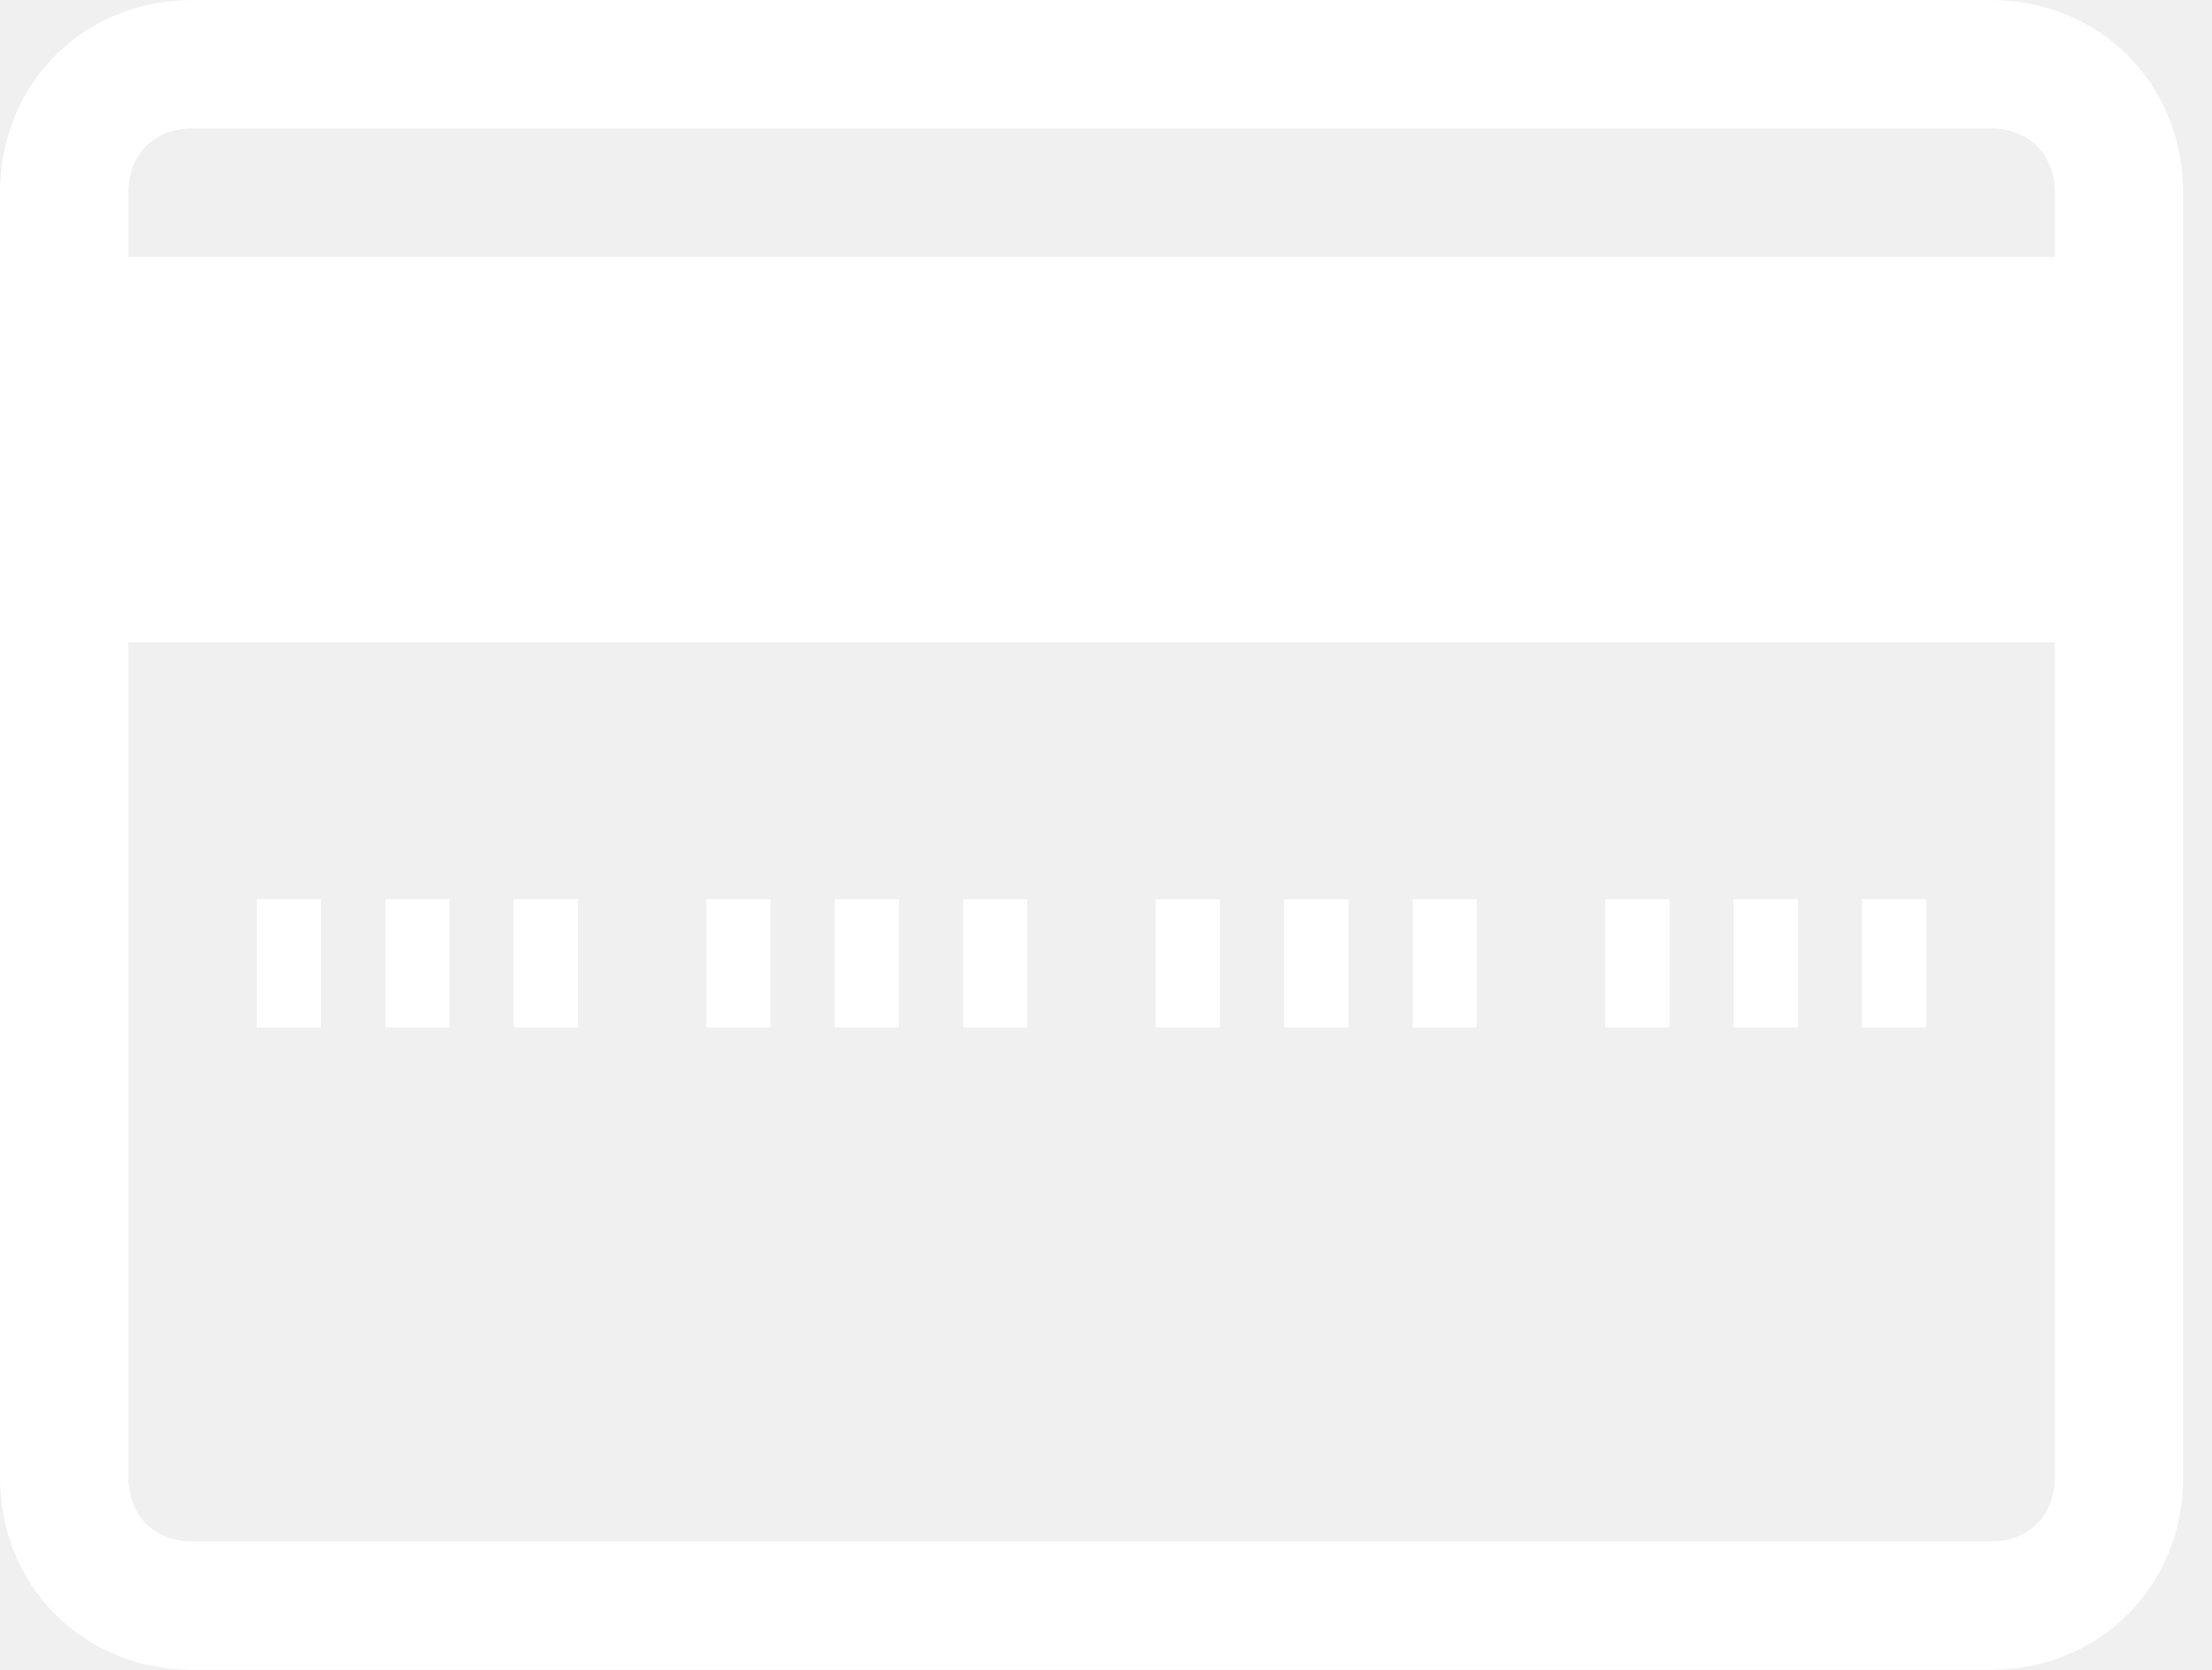
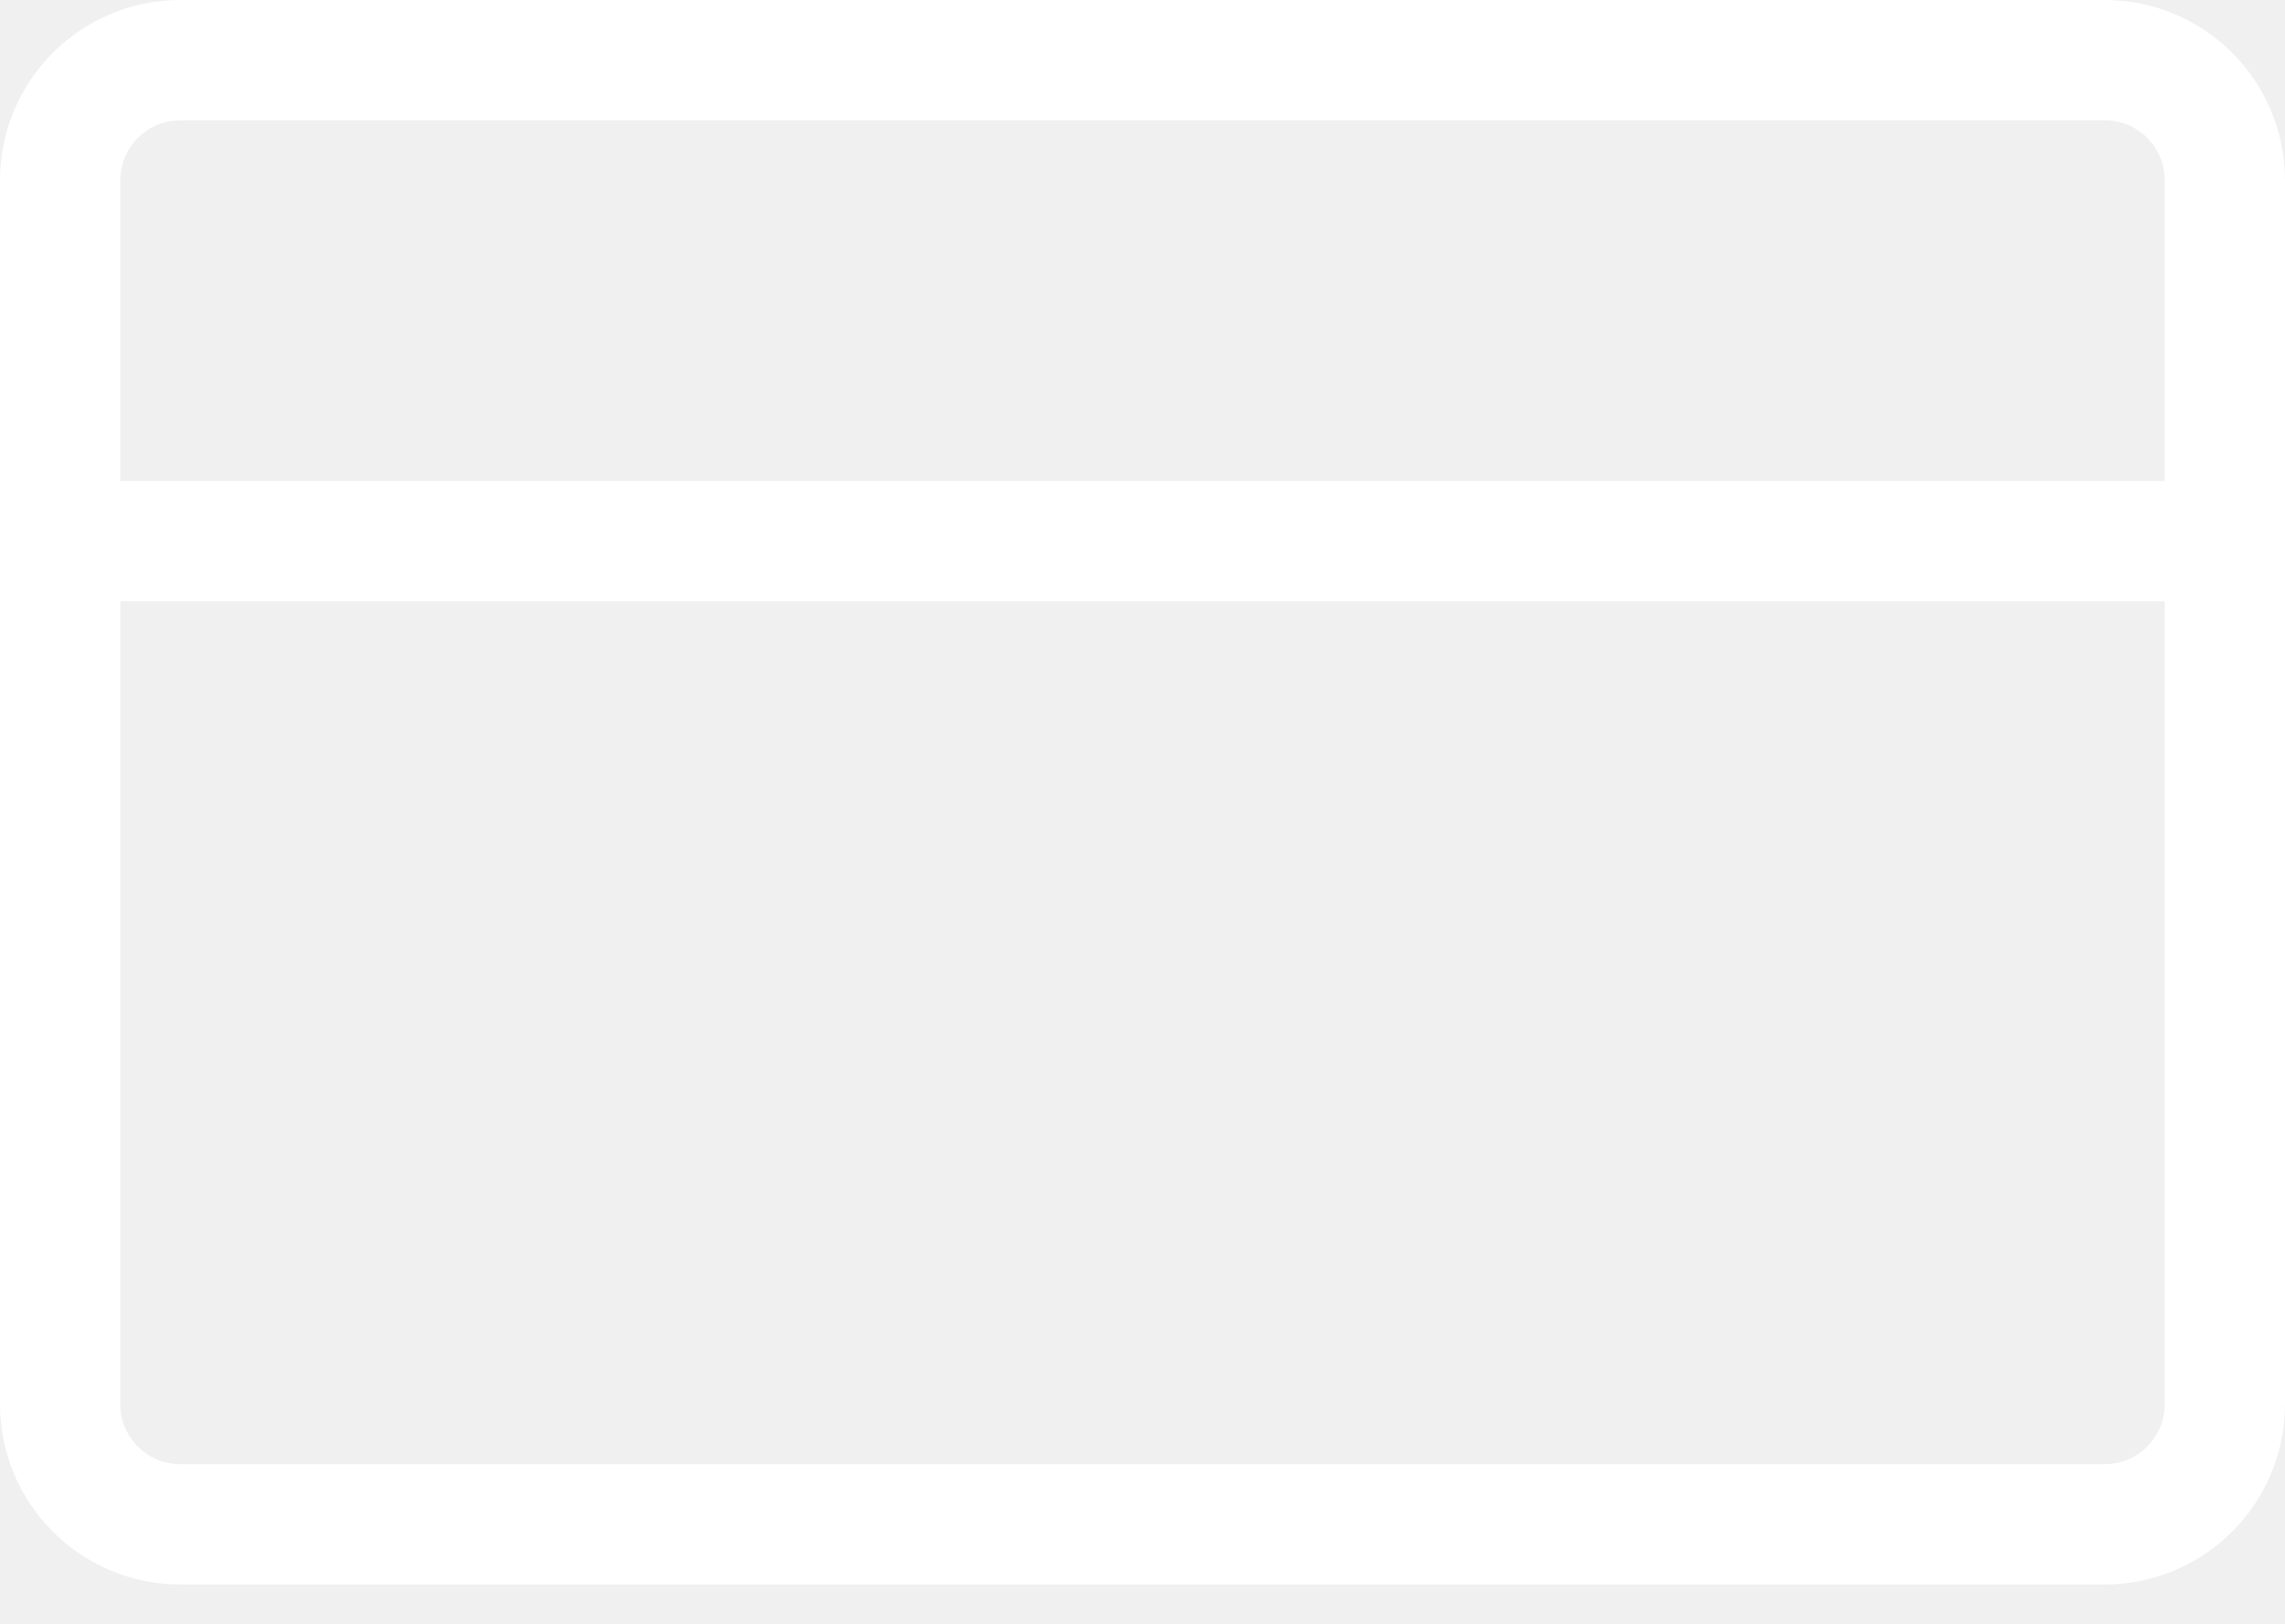
- <svg xmlns="http://www.w3.org/2000/svg" width="53" height="40" viewBox="0 0 53 40" fill="none">
-   <path d="M47.692 40H4.615C2 40 0 38 0 35.385V4.615C0 2 2 0 4.615 0H47.692C50.308 0 52.308 2 52.308 4.615V35.385C52.308 38 50.308 40 47.692 40ZM4.615 3.077C3.692 3.077 3.077 3.692 3.077 4.615V35.385C3.077 36.308 3.692 36.923 4.615 36.923H47.692C48.615 36.923 49.231 36.308 49.231 35.385V4.615C49.231 3.692 48.615 3.077 47.692 3.077H4.615Z" fill="white" />
-   <path d="M1.538 6.154H50.769V15.385H1.538V6.154Z" fill="white" />
-   <path d="M6.154 21.538H7.693V24.615H6.154V21.538Z" fill="white" />
-   <path d="M9.23 21.538H10.769V24.615H9.23V21.538Z" fill="white" />
-   <path d="M12.308 21.538H13.846V24.615H12.308V21.538Z" fill="white" />
-   <path d="M16.923 21.538H18.461V24.615H16.923V21.538Z" fill="white" />
-   <path d="M20 21.538H21.538V24.615H20V21.538Z" fill="white" />
-   <path d="M23.077 21.538H24.616V24.615H23.077V21.538Z" fill="white" />
-   <path d="M27.692 21.538H29.231V24.615H27.692V21.538Z" fill="white" />
-   <path d="M30.77 21.538H32.308V24.615H30.77V21.538Z" fill="white" />
-   <path d="M33.846 21.538H35.384V24.615H33.846V21.538Z" fill="white" />
-   <path d="M38.462 21.538H40V24.615H38.462V21.538Z" fill="white" />
-   <path d="M41.538 21.538H43.077V24.615H41.538V21.538Z" fill="white" />
-   <path d="M44.615 21.538H46.154V24.615H44.615V21.538Z" fill="white" />
+ <svg xmlns="http://www.w3.org/2000/svg" width="38px" height="27px" viewBox="0 0 38 27" version="1.1">
+   <defs />
+   <g id="Page-1" stroke="none" stroke-width="1" fill="none" fill-rule="evenodd" stroke-linecap="round" stroke-linejoin="round">
+     <g id="card-w" transform="translate(1, 1)" stroke="#FFFFFF" stroke-width="2">
+       <rect id="Rectangle-path" x="0" y="0" width="36" height="24.353" rx="2" />
+       <path d="M0,8 L36,8" id="Shape" />
+     </g>
+   </g>
</svg>
